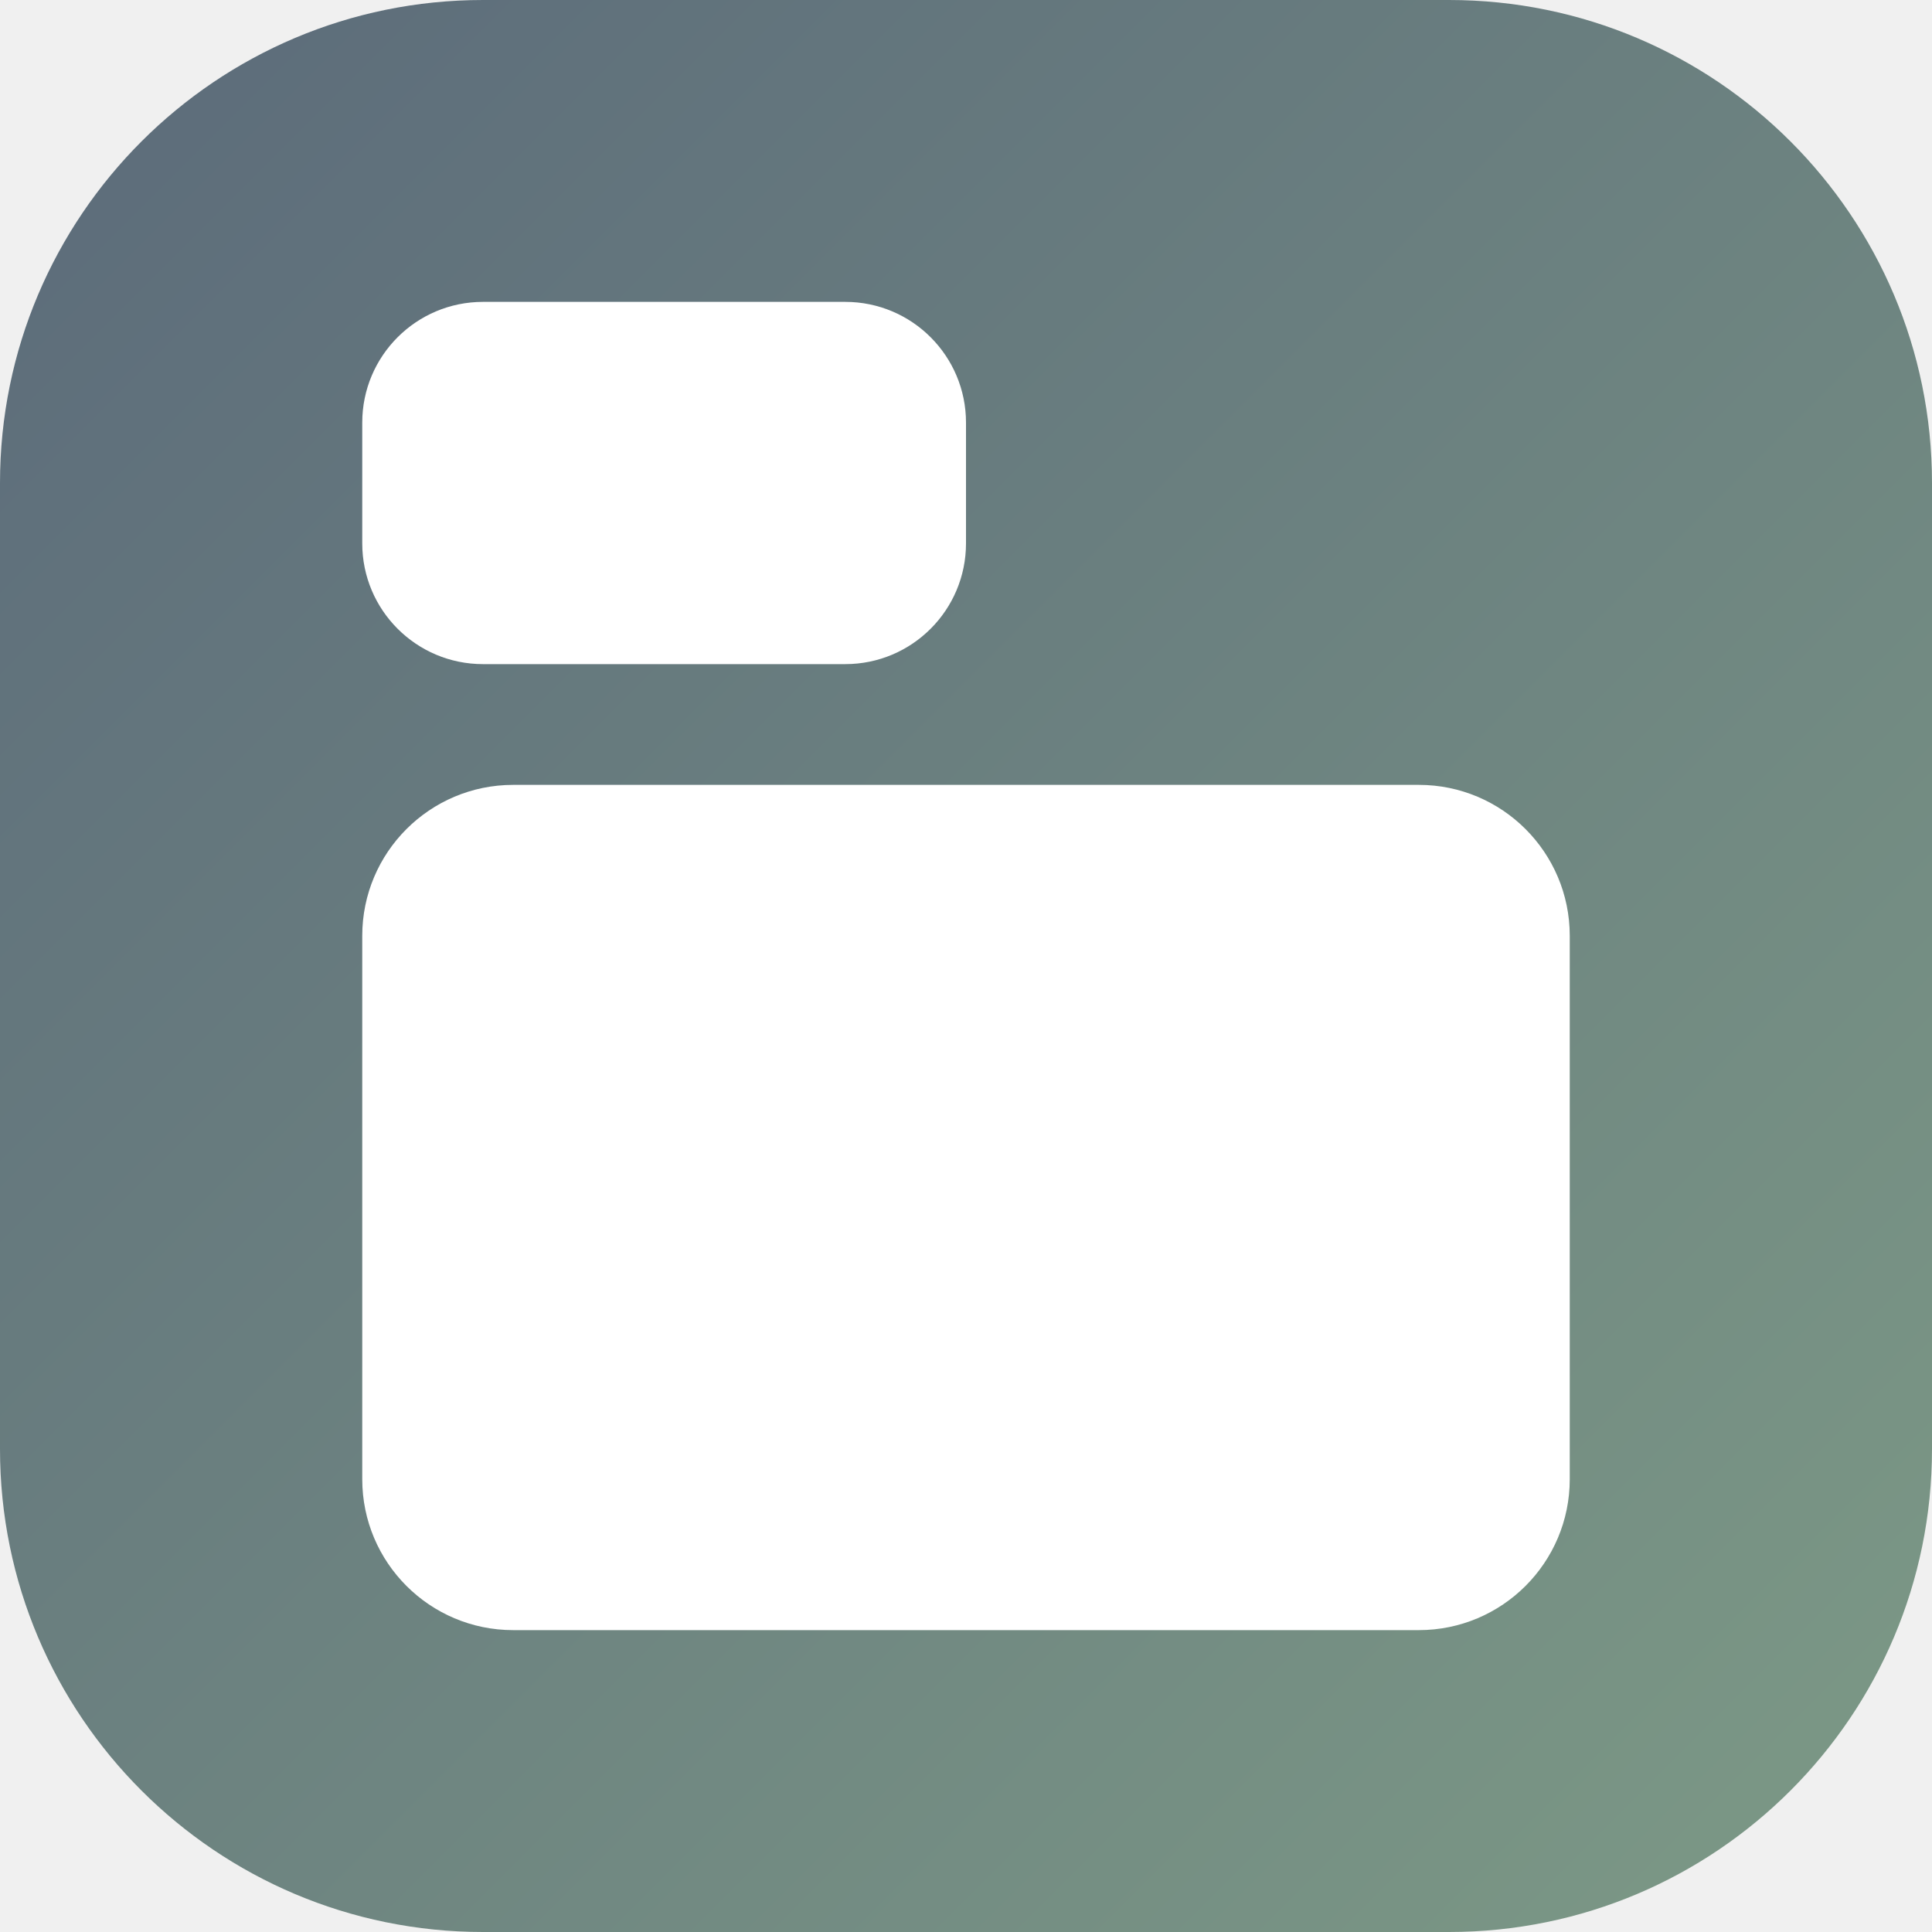
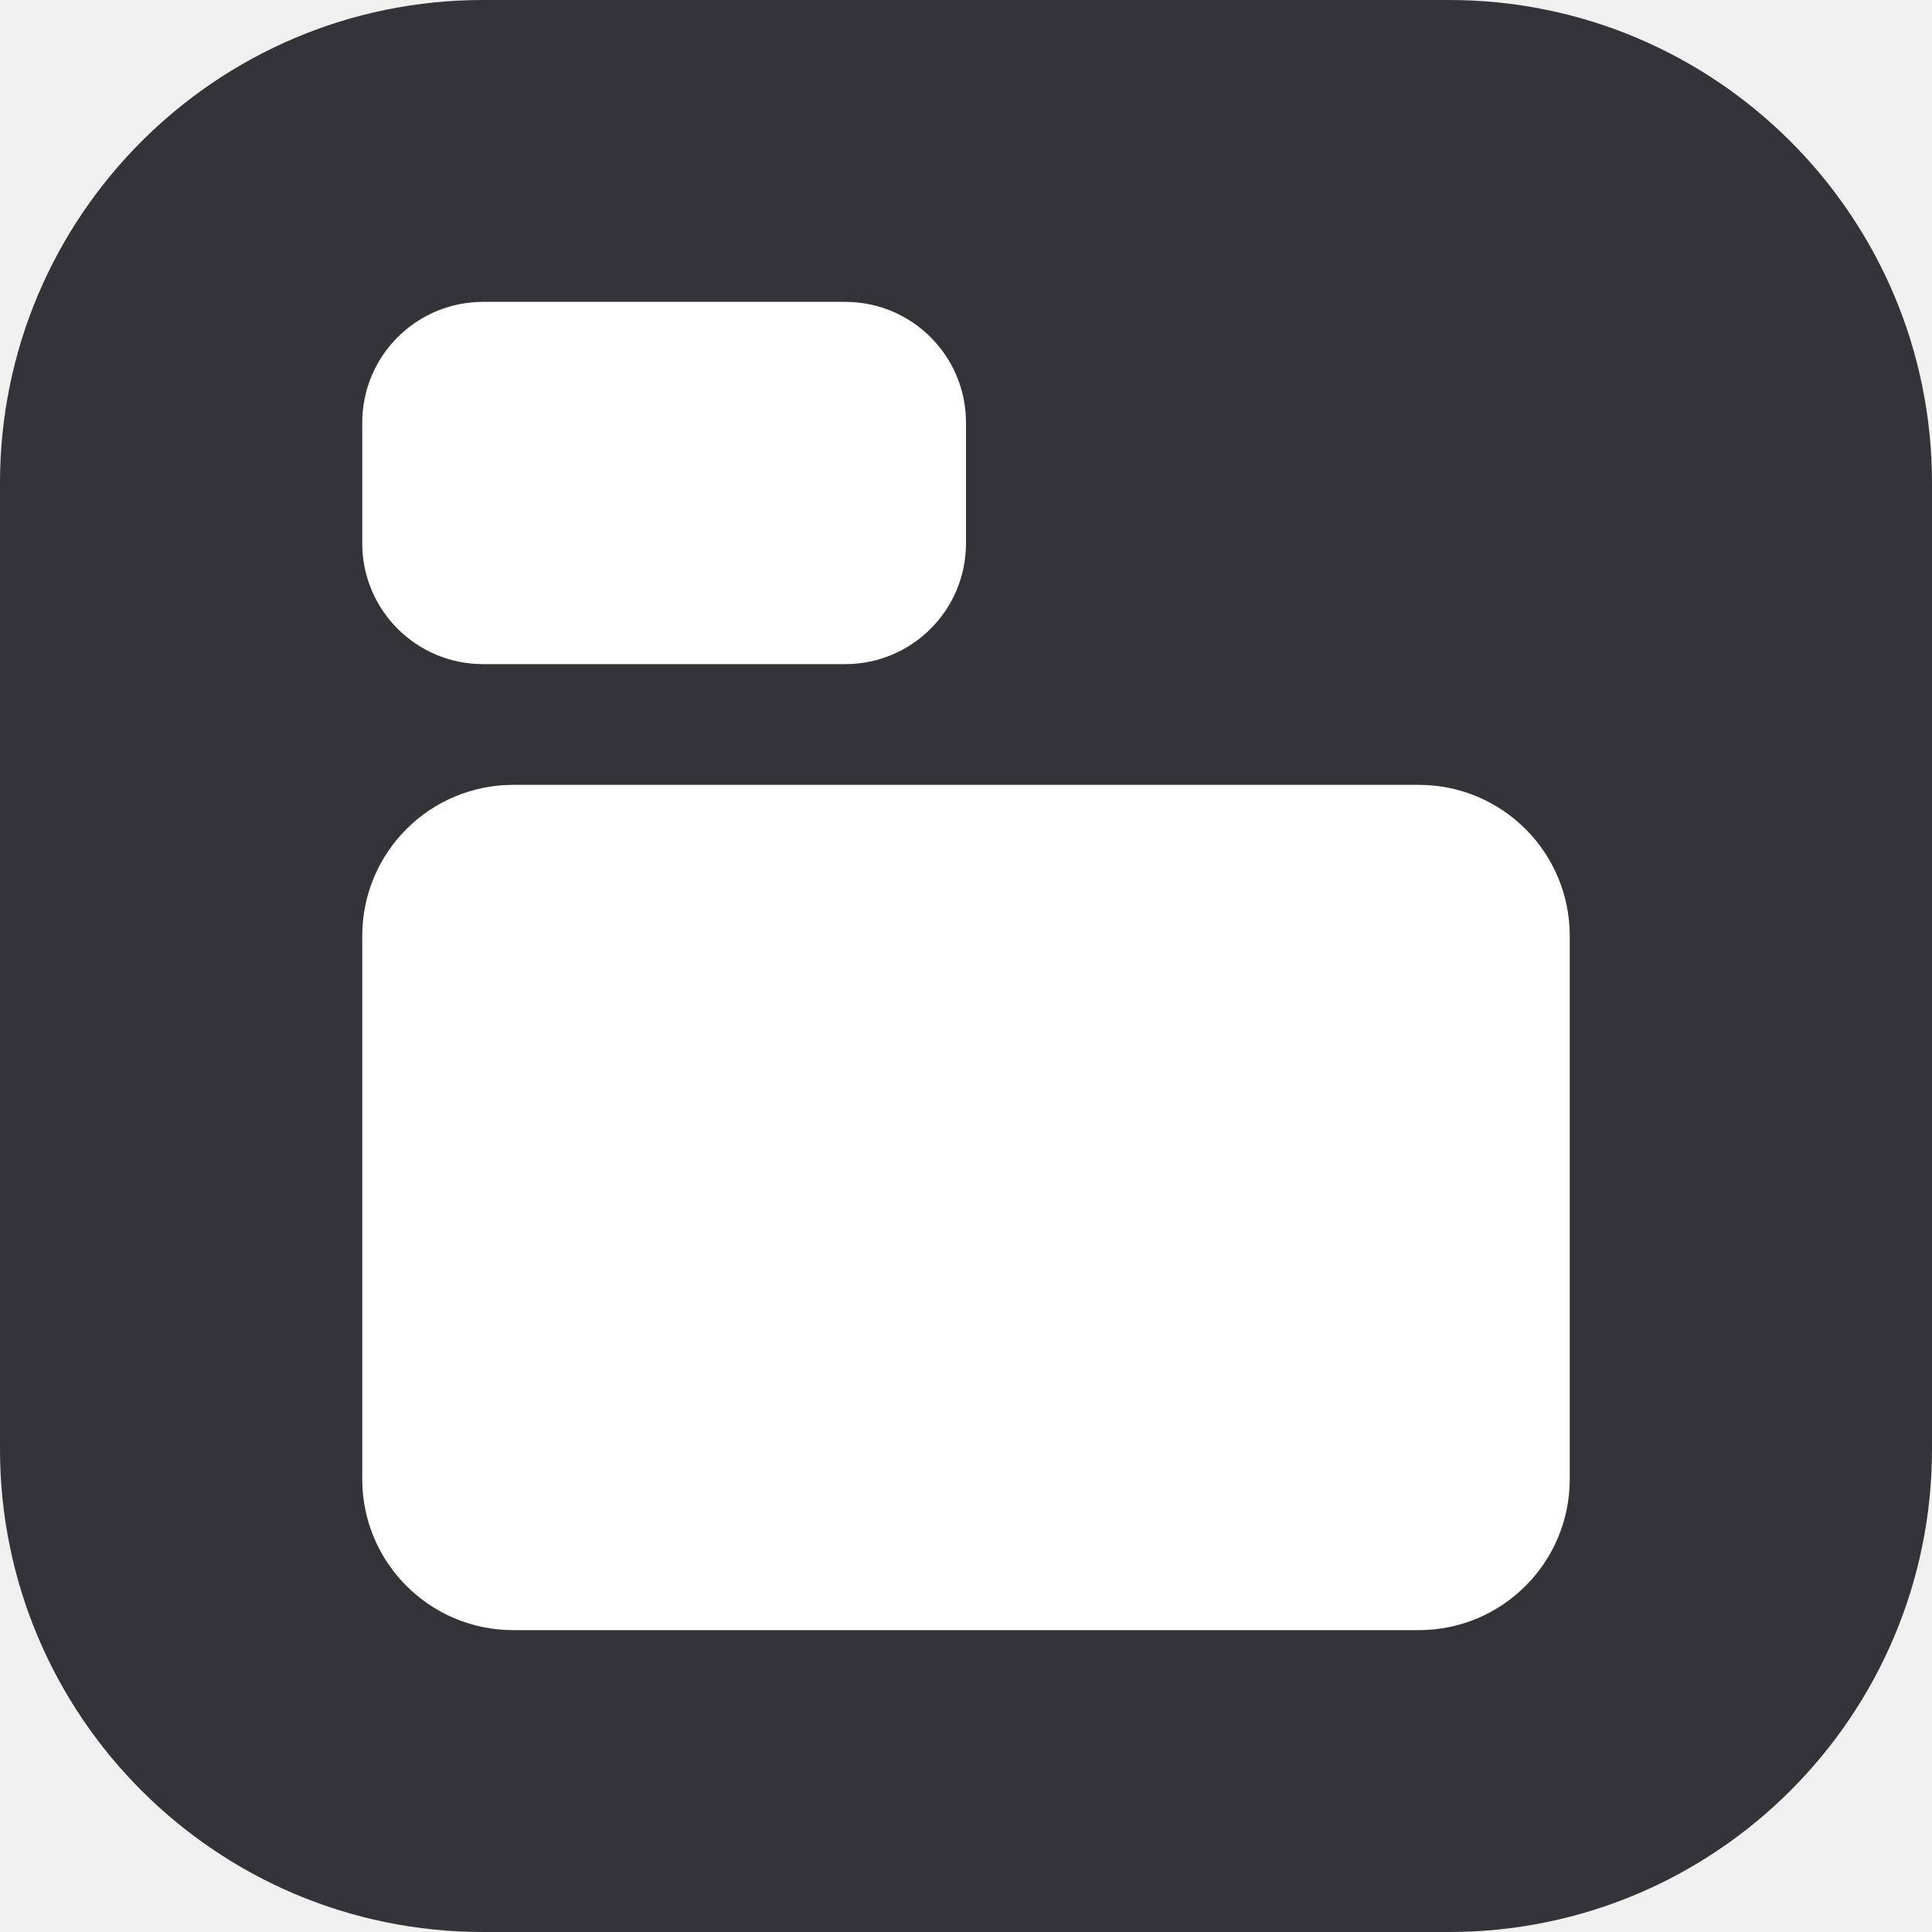
<svg xmlns="http://www.w3.org/2000/svg" viewBox="0 0 16 16" role="img" aria-label="Agent Board">
-   <defs>
-     <linearGradient id="spectrum" x1="0" y1="0" x2="1" y2="1">
-       <stop offset="0" stop-color="#5b6a7a" />
-       <stop offset="1" stop-color="#7d9a86" />
-     </linearGradient>
-   </defs>
-   <rect width="16" height="16" rx="4" fill="url(#spectrum)" />
+   <rect width="16" height="16" rx="4" fill="#333338" />
  <rect x="3" y="2.5" width="5" height="3" rx="1" fill="#fff" />
  <rect x="3" y="6.5" width="10" height="7" rx="1.25" fill="#fff" />
</svg>
